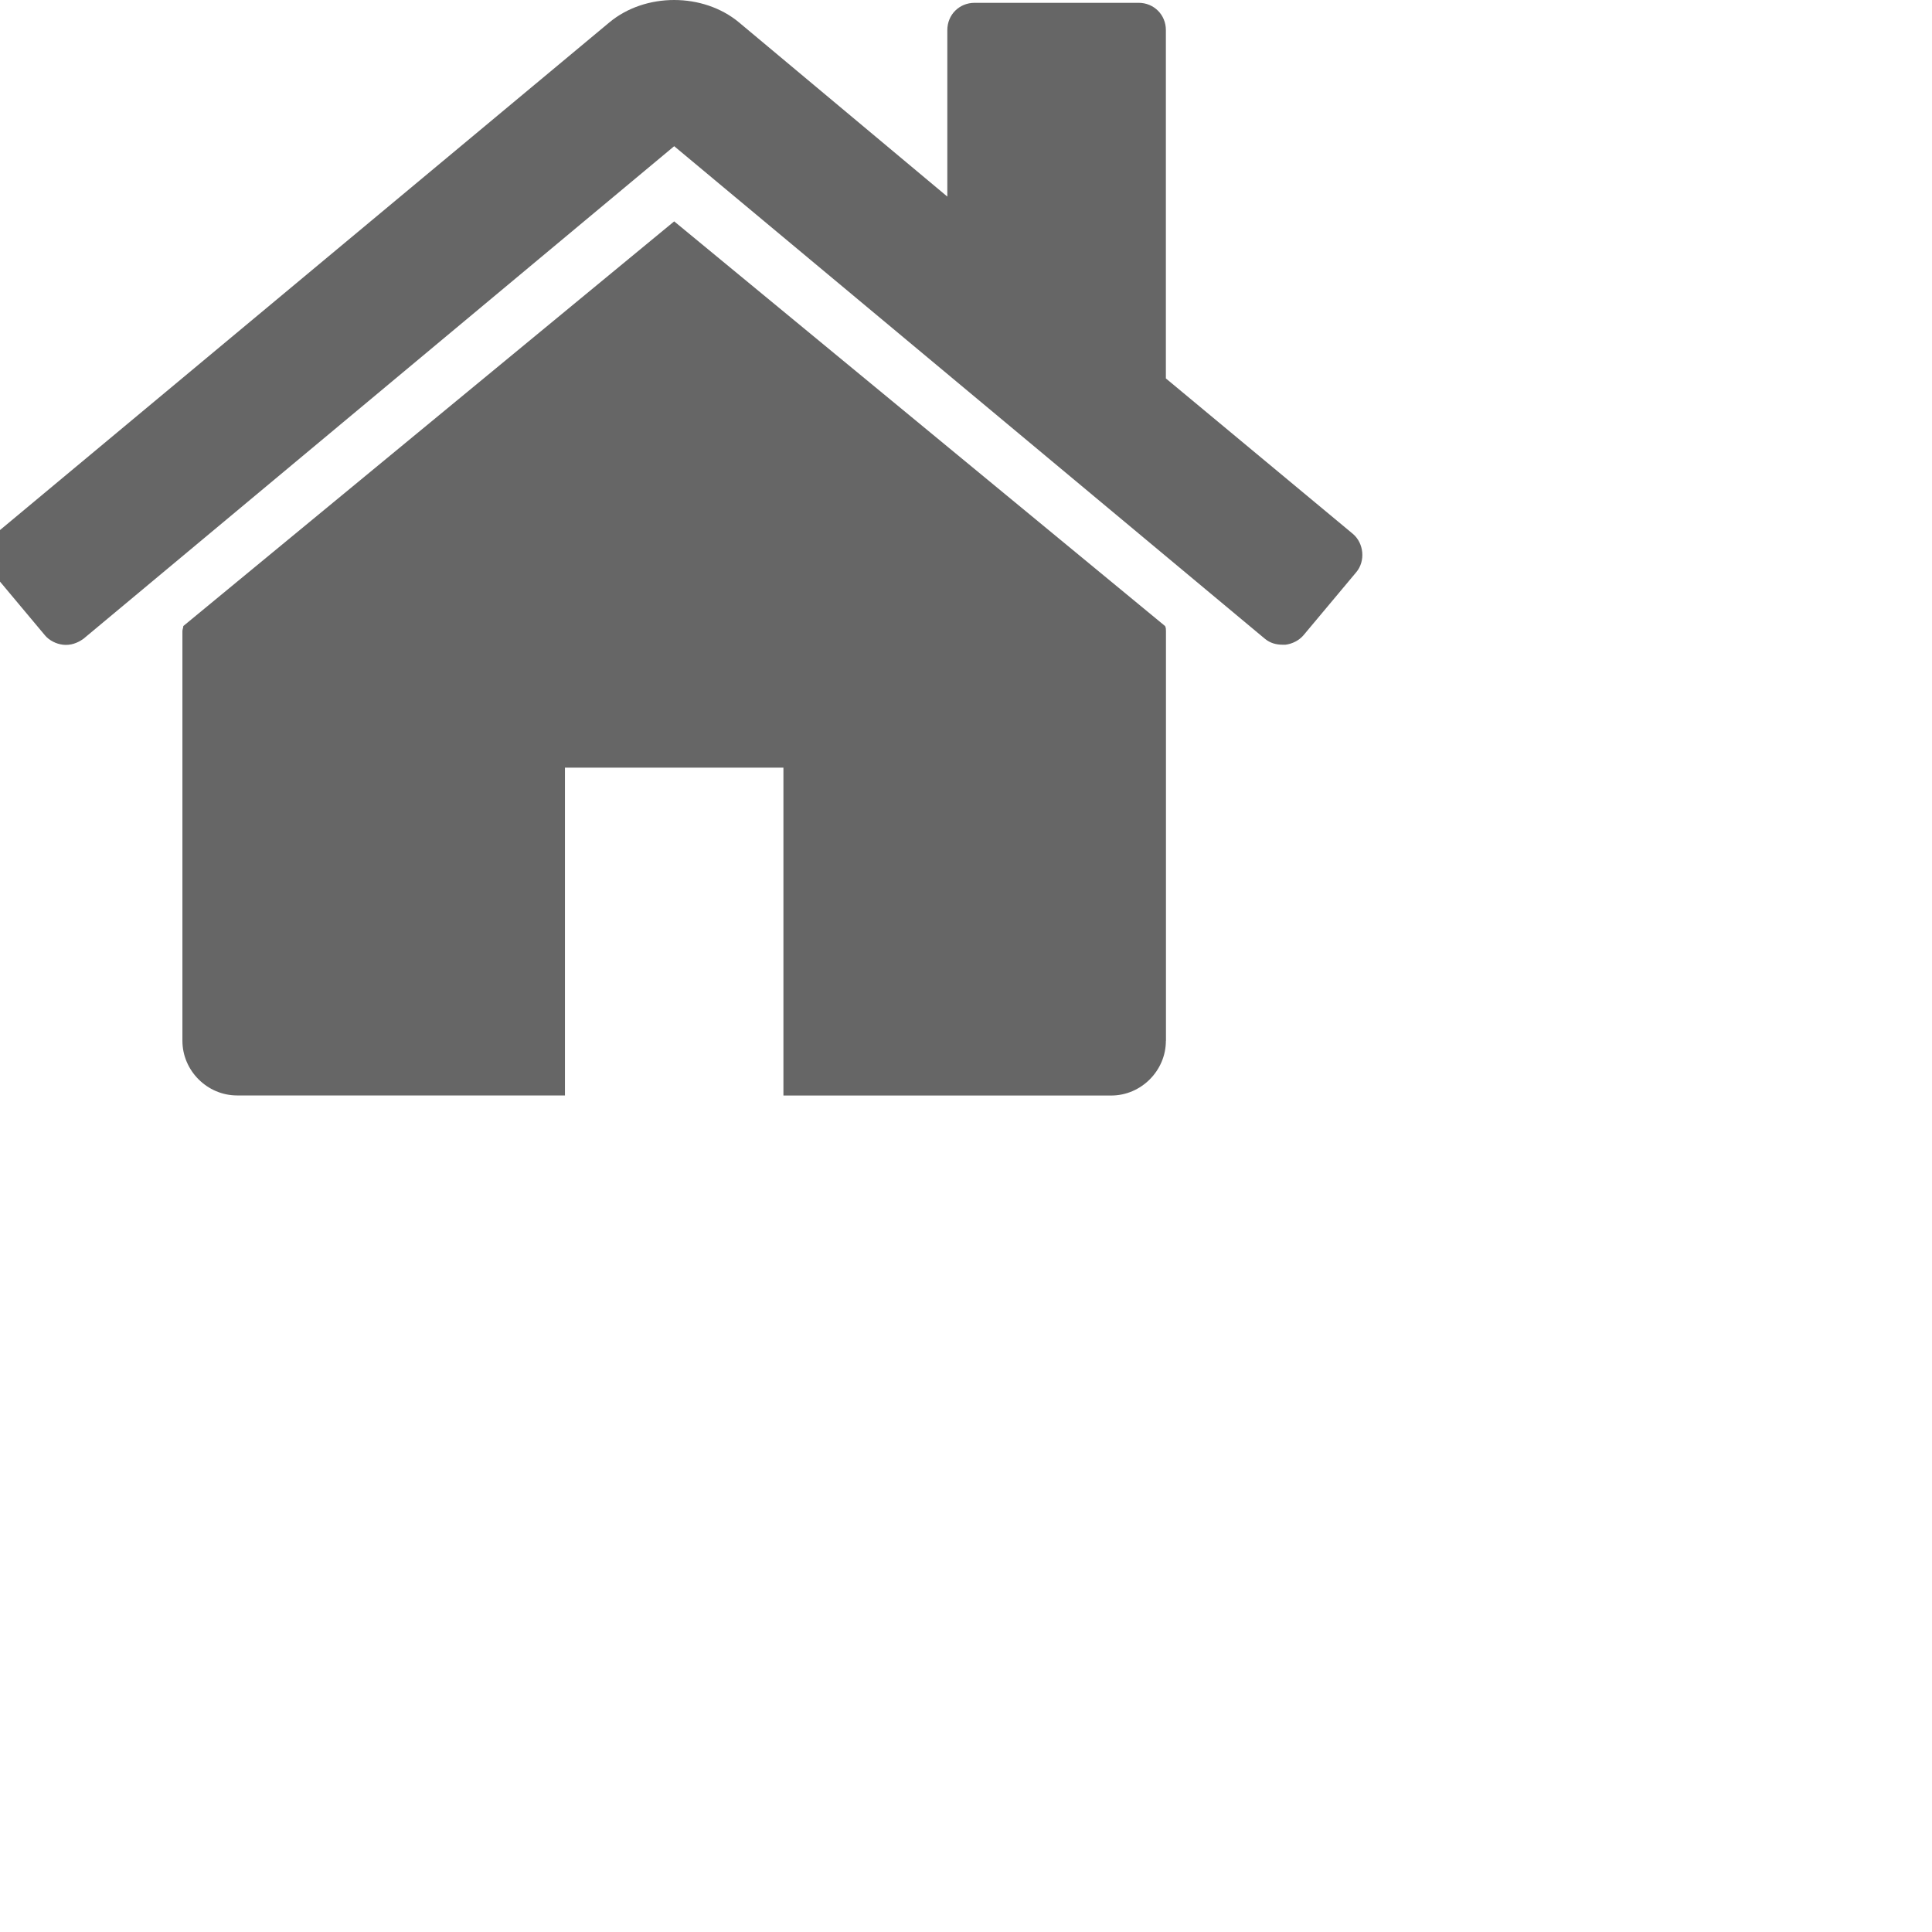
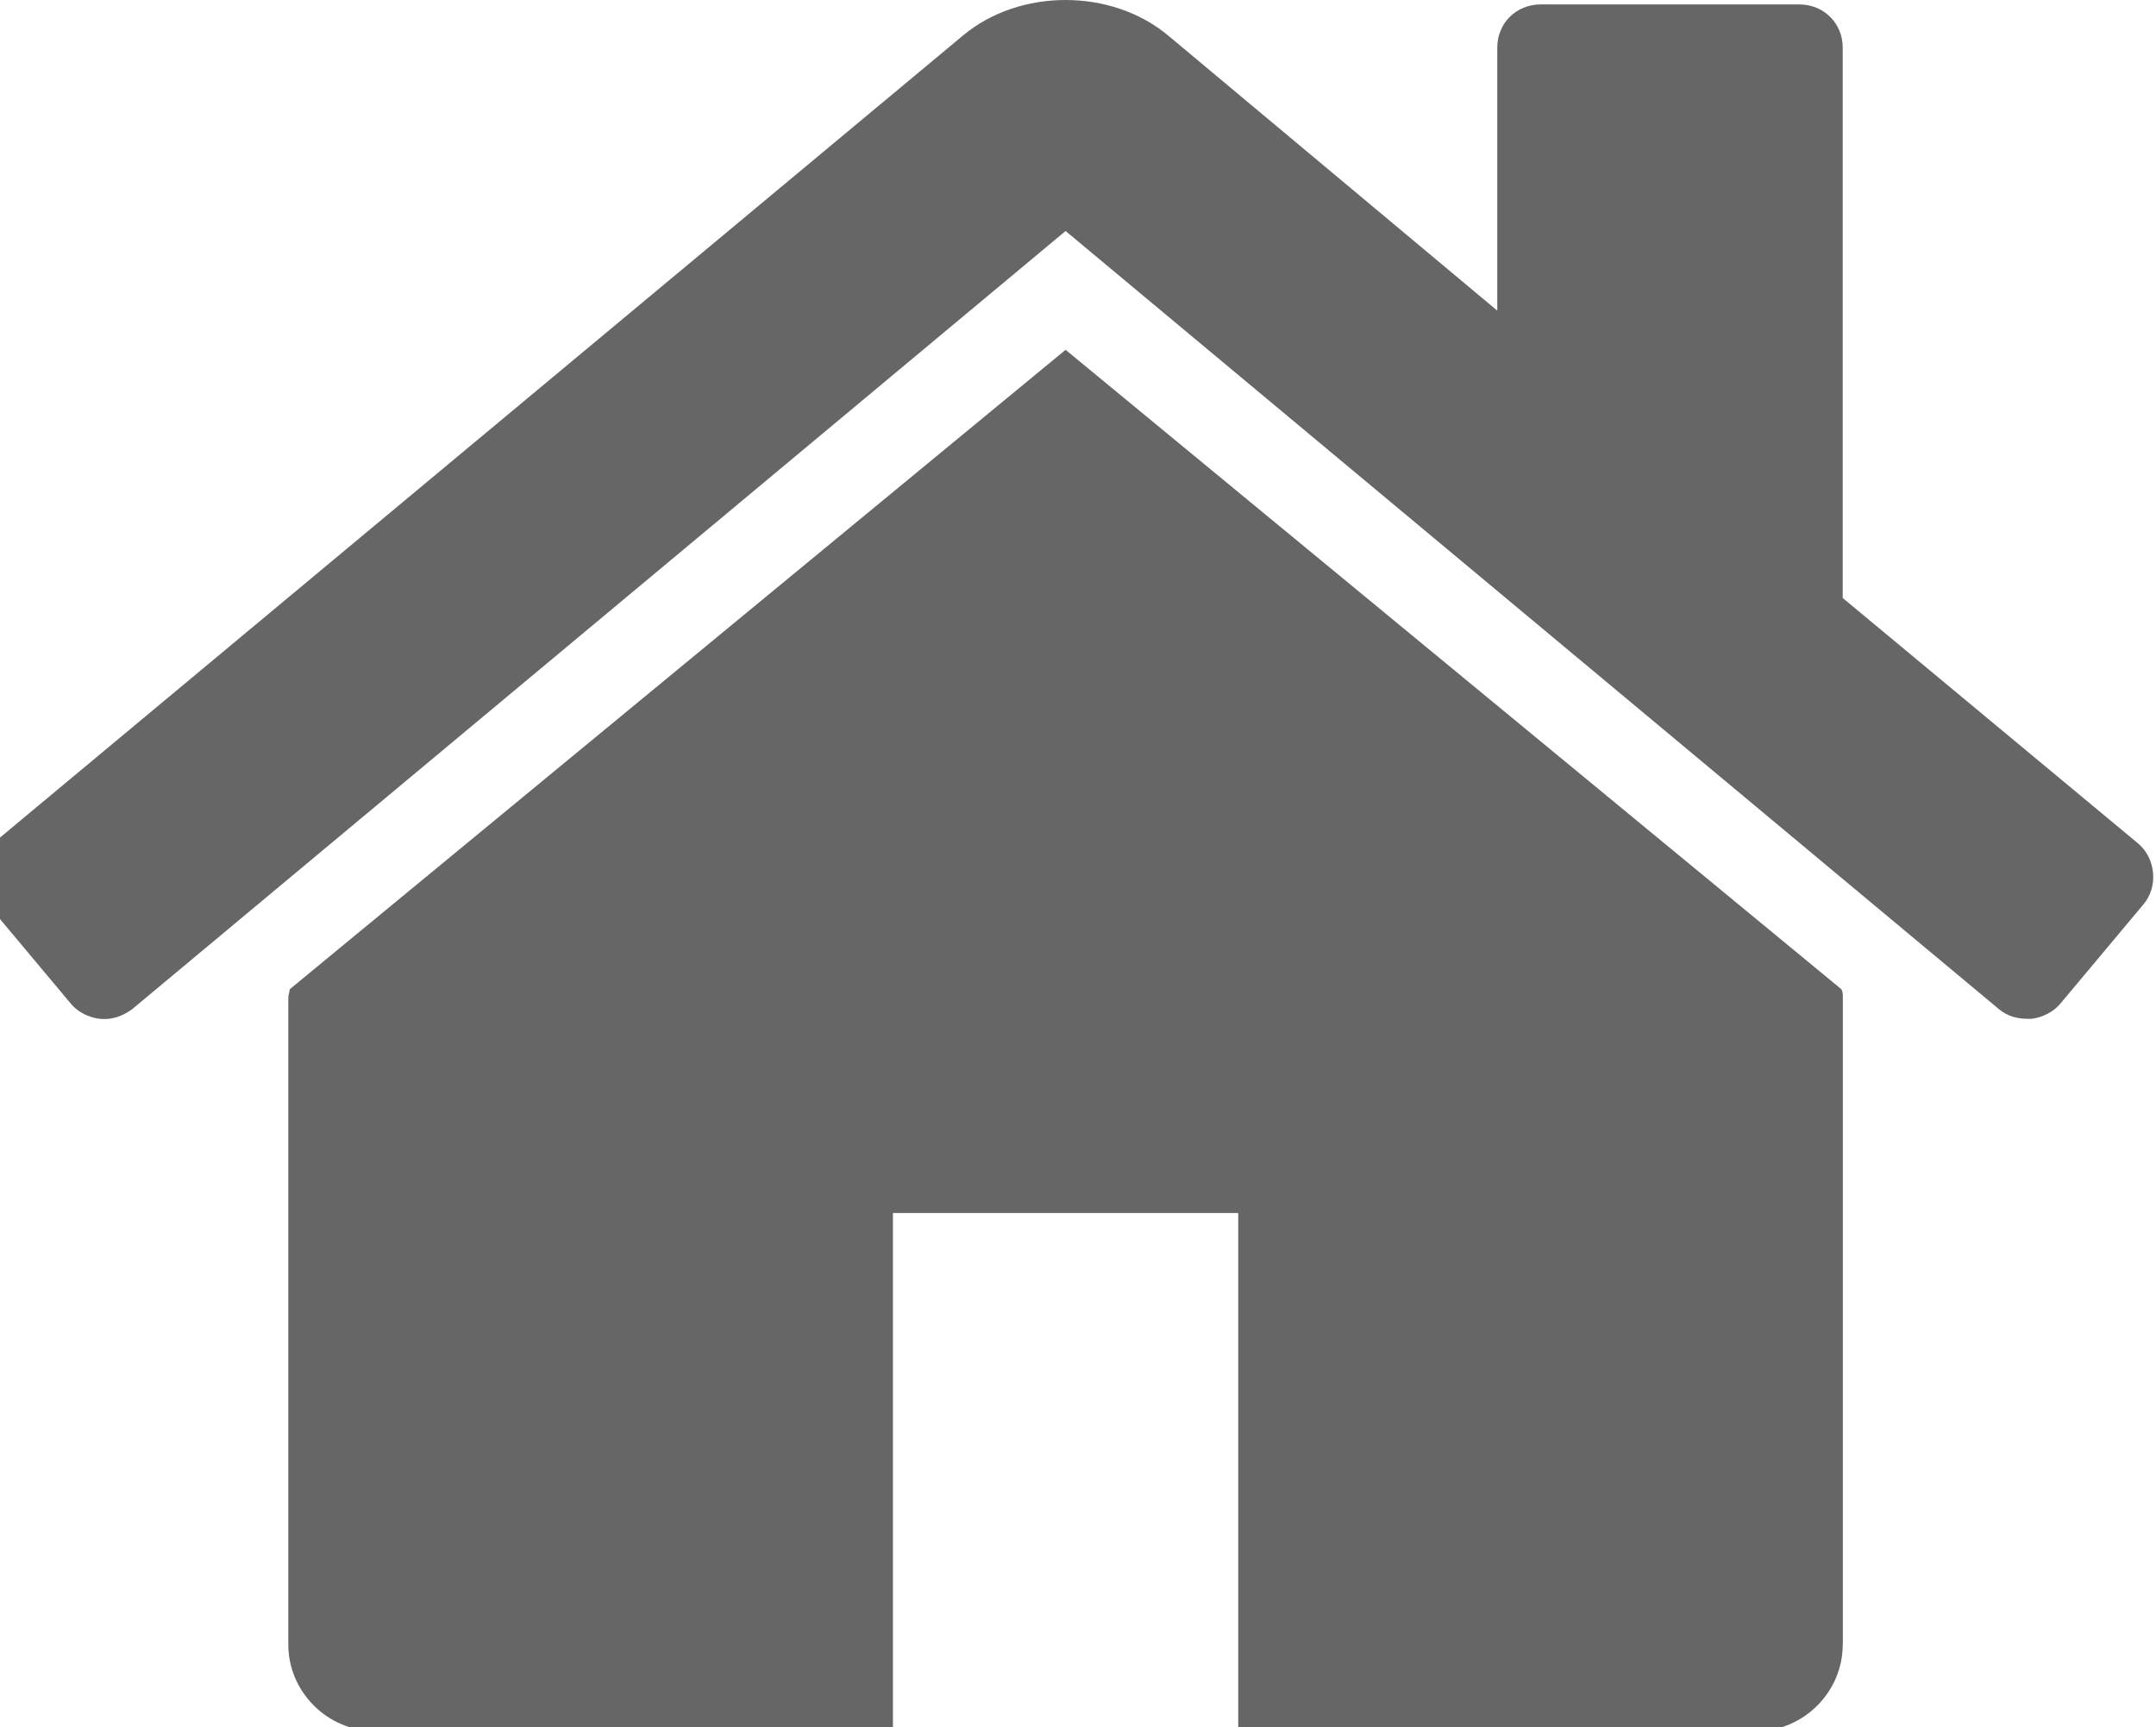
- <svg xmlns="http://www.w3.org/2000/svg" version="1.1" id="Layer_1" x="0px" y="0px" width="24px" height="24px" viewBox="0 0 24 24" enable-background="new 0 0 24 24" xml:space="preserve">
+ <svg xmlns="http://www.w3.org/2000/svg" version="1.1" id="Layer_1" xml:space="preserve">
  <g>
    <g>
      <path fill="#666666" d="M16.191,7.893c-0.054,0.063-0.139,0.106-0.223,0.116c-0.011,0-0.021,0-0.032,0    c-0.085,0-0.159-0.021-0.223-0.074L8.375,1.816L1.037,7.935C0.963,7.988,0.878,8.02,0.782,8.009    c-0.085-0.01-0.17-0.053-0.223-0.116l-0.657-0.785c-0.117-0.138-0.096-0.36,0.042-0.477l7.625-6.352    c0.445-0.372,1.166-0.372,1.612,0l2.587,2.163V0.374c0-0.191,0.148-0.339,0.34-0.339h2.036c0.19,0,0.339,0.148,0.339,0.339v4.327    l2.322,1.93c0.139,0.117,0.159,0.339,0.043,0.477L16.191,7.893z M14.483,12.93c0,0.371-0.308,0.679-0.679,0.679H9.732V9.536H7.018    v4.072H2.945c-0.371,0-0.679-0.308-0.679-0.679V7.84c0-0.021,0.011-0.042,0.011-0.063l6.098-5.027l6.098,5.027    c0.011,0.021,0.011,0.042,0.011,0.063V12.93z" />
    </g>
  </g>
</svg>
